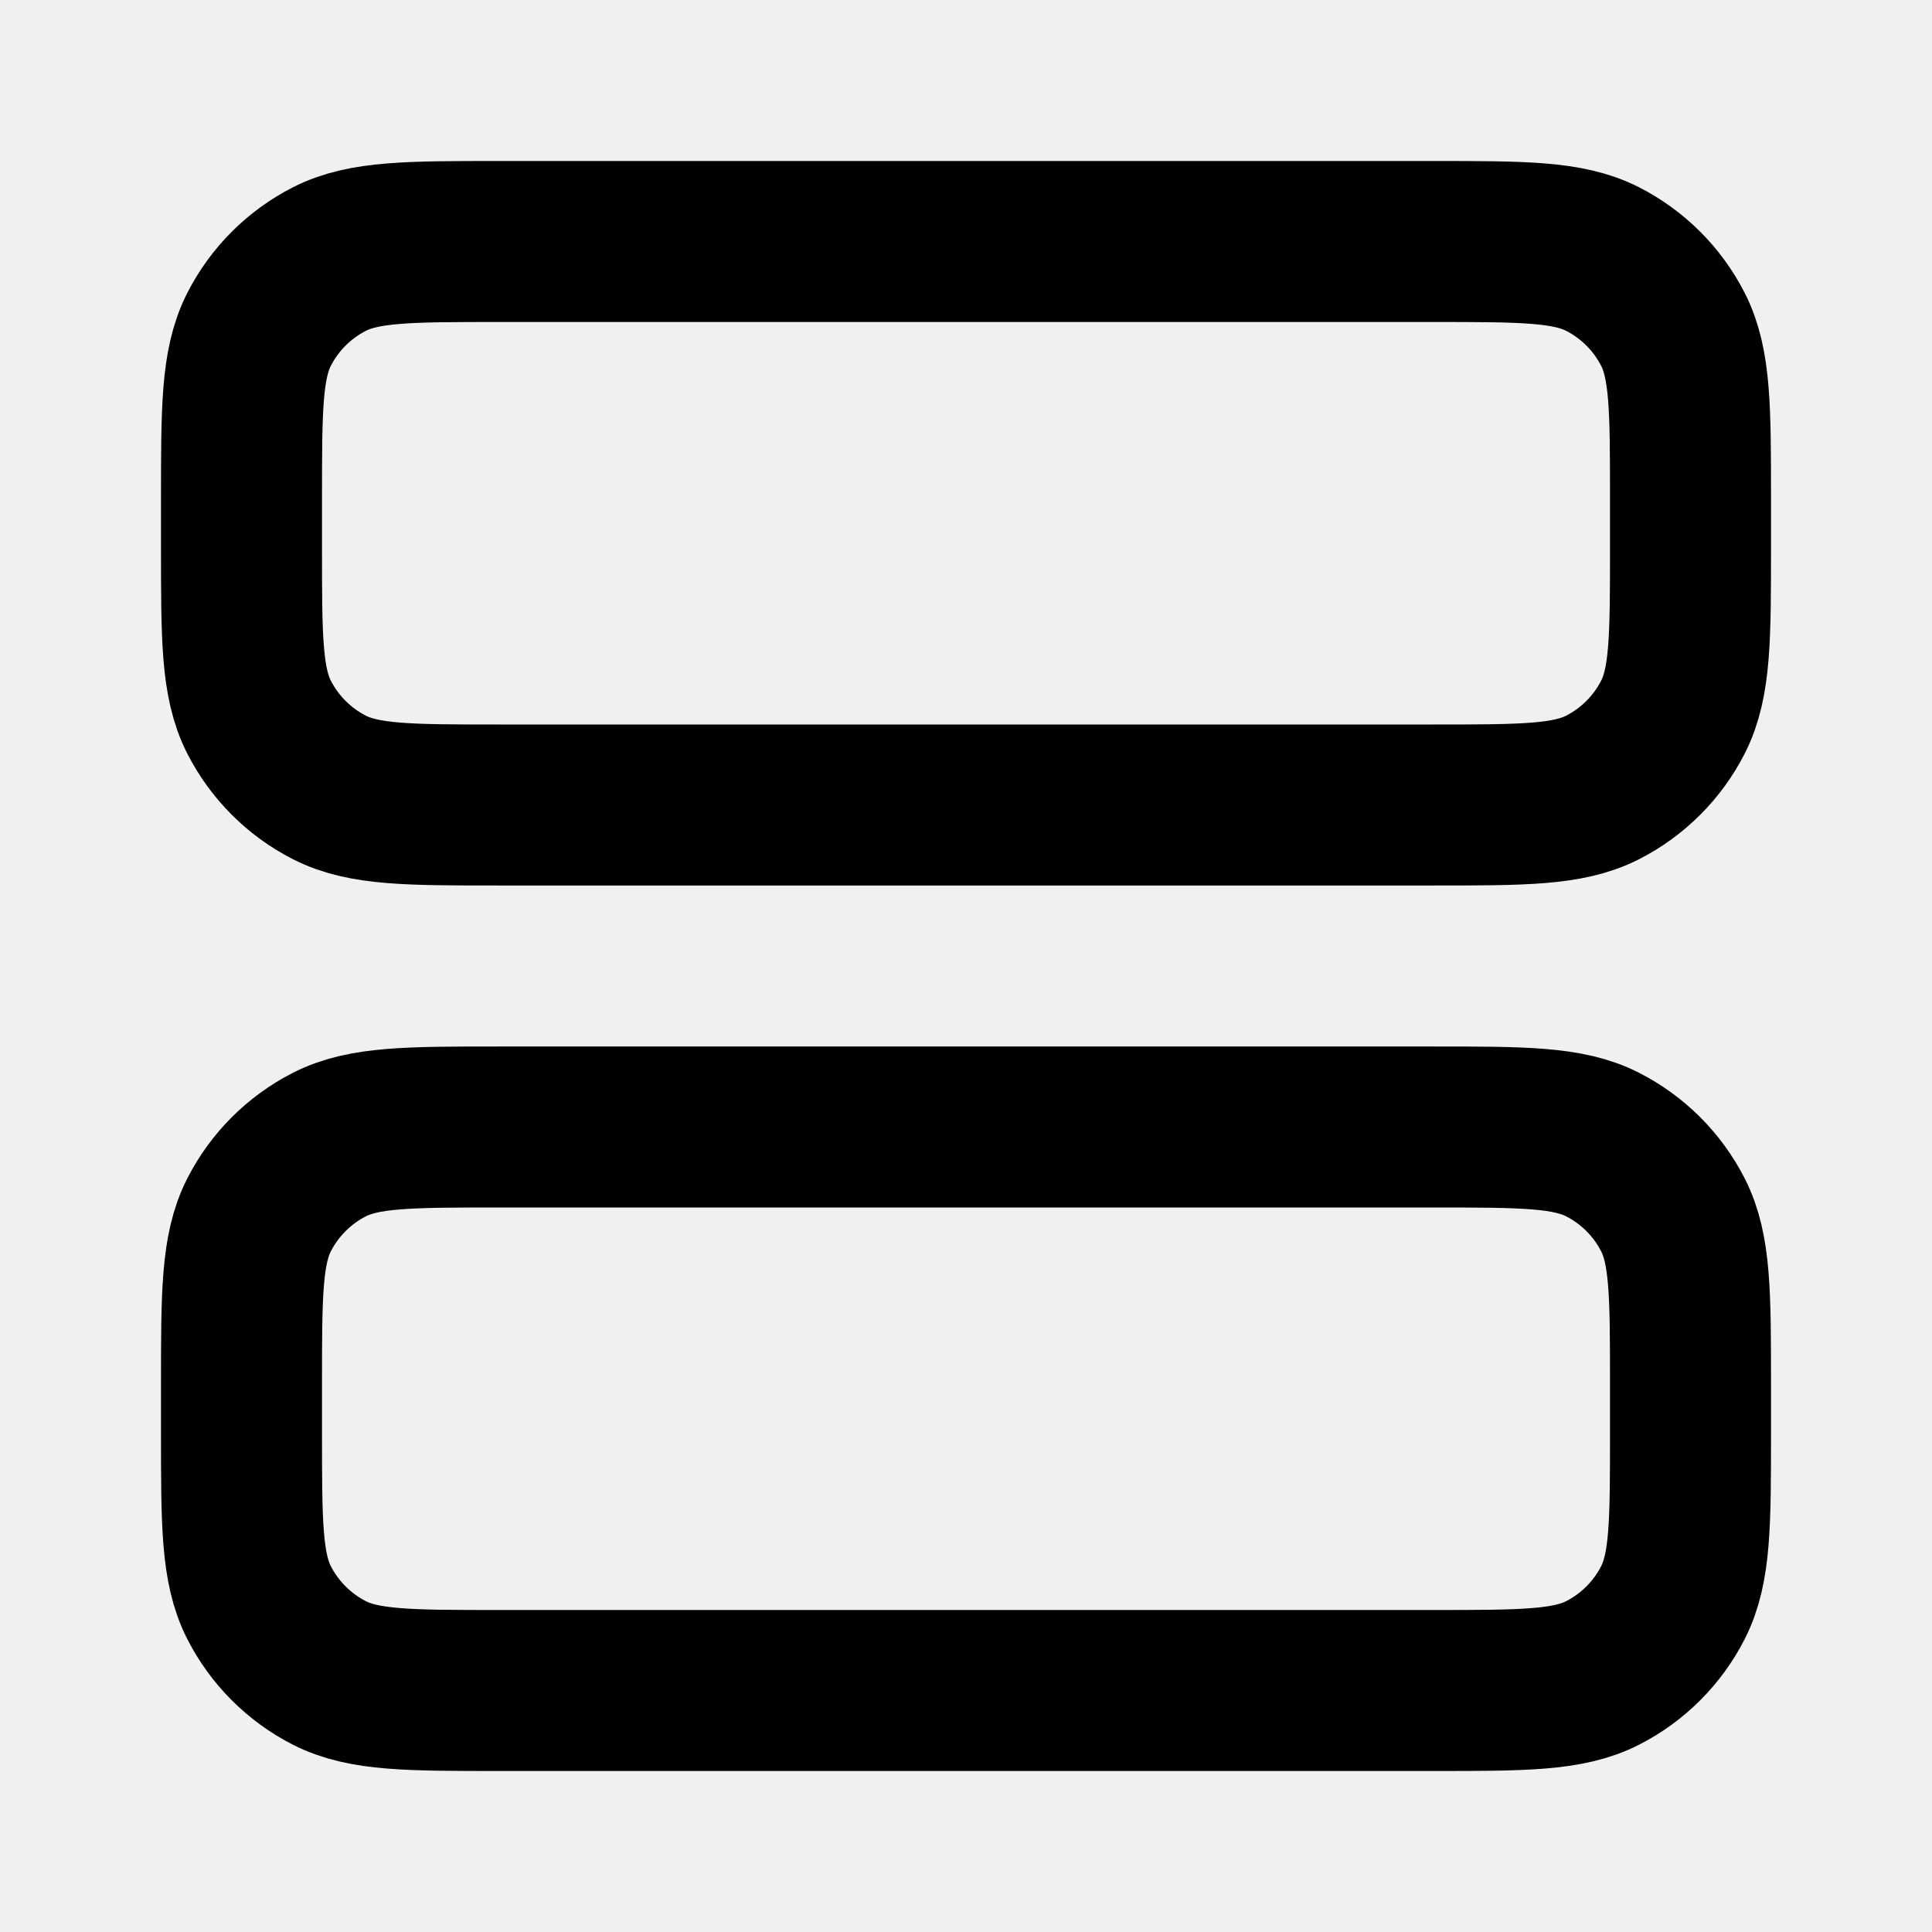
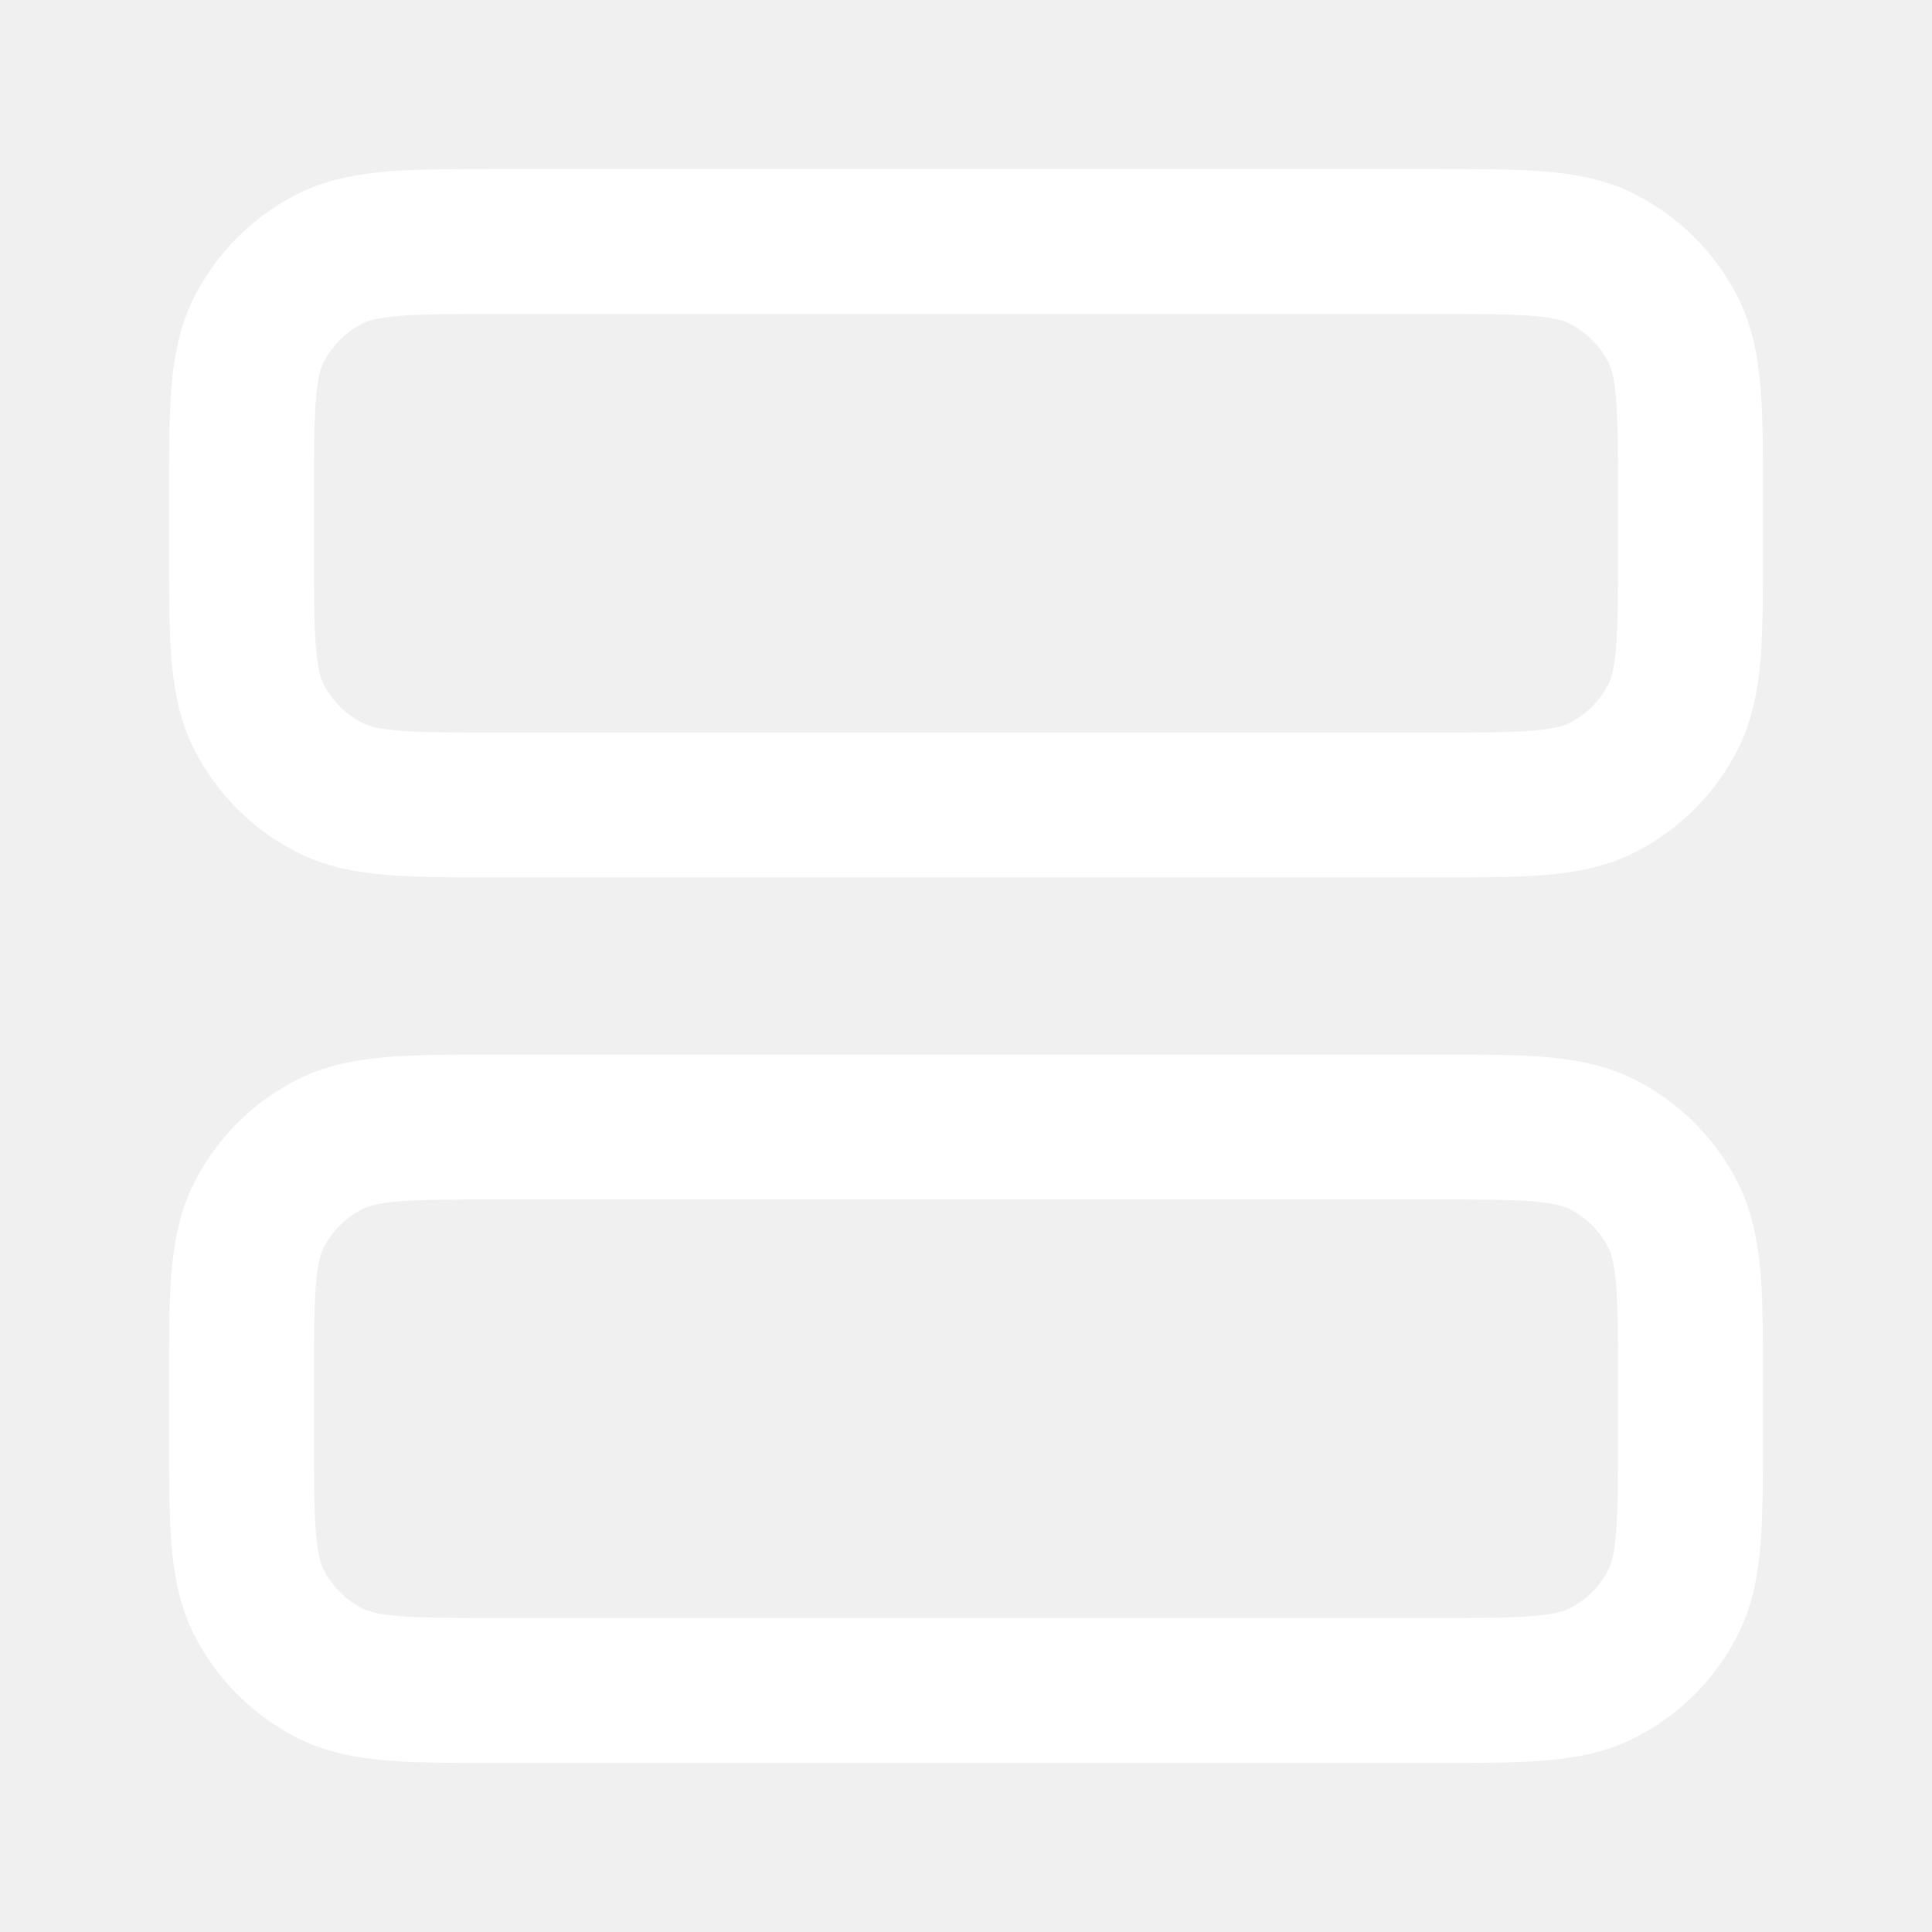
<svg xmlns="http://www.w3.org/2000/svg" width="24" height="24" viewBox="0 0 24 24" fill="none">
-   <path d="M17.8 10C18.92 10 19.48 10 19.908 9.782C20.284 9.59 20.59 9.284 20.782 8.908C21 8.48 21 7.92 21 6.8V6.2C21 5.08 21 4.52 20.782 4.092C20.59 3.716 20.284 3.41 19.908 3.218C19.48 3 18.92 3 17.8 3L6.2 3C5.08 3 4.52 3 4.092 3.218C3.716 3.41 3.41 3.716 3.218 4.092C3 4.52 3 5.08 3 6.2L3 6.8C3 7.92 3 8.48 3.218 8.908C3.41 9.284 3.716 9.59 4.092 9.782C4.52 10 5.08 10 6.2 10L17.8 10Z" stroke="black" stroke-width="2" stroke-linecap="round" stroke-linejoin="round" />
-   <path d="M17.8 21C18.92 21 19.48 21 19.908 20.782C20.284 20.59 20.59 20.284 20.782 19.908C21 19.48 21 18.92 21 17.8V17.2C21 16.08 21 15.52 20.782 15.092C20.59 14.716 20.284 14.41 19.908 14.218C19.48 14 18.92 14 17.8 14L6.2 14C5.08 14 4.52 14 4.092 14.218C3.716 14.41 3.41 14.716 3.218 15.092C3 15.52 3 16.08 3 17.2L3 17.8C3 18.92 3 19.48 3.218 19.908C3.41 20.284 3.716 20.59 4.092 20.782C4.52 21 5.08 21 6.2 21H17.8Z" stroke="black" stroke-width="2" stroke-linecap="round" stroke-linejoin="round" />
+   <path d="M17.8 10C18.92 10 19.48 10 19.908 9.782C20.284 9.59 20.59 9.284 20.782 8.908C21 8.48 21 7.92 21 6.8V6.2C21 5.08 21 4.52 20.782 4.092C20.59 3.716 20.284 3.41 19.908 3.218C19.48 3 18.92 3 17.8 3L6.2 3C5.08 3 4.52 3 4.092 3.218C3.716 3.41 3.41 3.716 3.218 4.092C3 4.52 3 5.08 3 6.2L3 6.8C3 7.92 3 8.48 3.218 8.908C3.41 9.284 3.716 9.59 4.092 9.782C4.52 10 5.08 10 6.2 10L17.8 10Z" stroke="white" stroke-width="1.8" stroke-linecap="round" stroke-linejoin="round" />
+   <path d="M17.8 21C18.92 21 19.48 21 19.908 20.782C20.284 20.59 20.59 20.284 20.782 19.908C21 19.48 21 18.92 21 17.8V17.2C21 16.08 21 15.52 20.782 15.092C20.59 14.716 20.284 14.41 19.908 14.218C19.48 14 18.92 14 17.8 14L6.2 14C5.08 14 4.52 14 4.092 14.218C3.716 14.41 3.41 14.716 3.218 15.092C3 15.52 3 16.08 3 17.2L3 17.8C3 18.92 3 19.48 3.218 19.908C3.41 20.284 3.716 20.59 4.092 20.782C4.52 21 5.08 21 6.2 21H17.8Z" stroke="white" stroke-width="1.8" stroke-linecap="round" stroke-linejoin="round" />
</svg>
